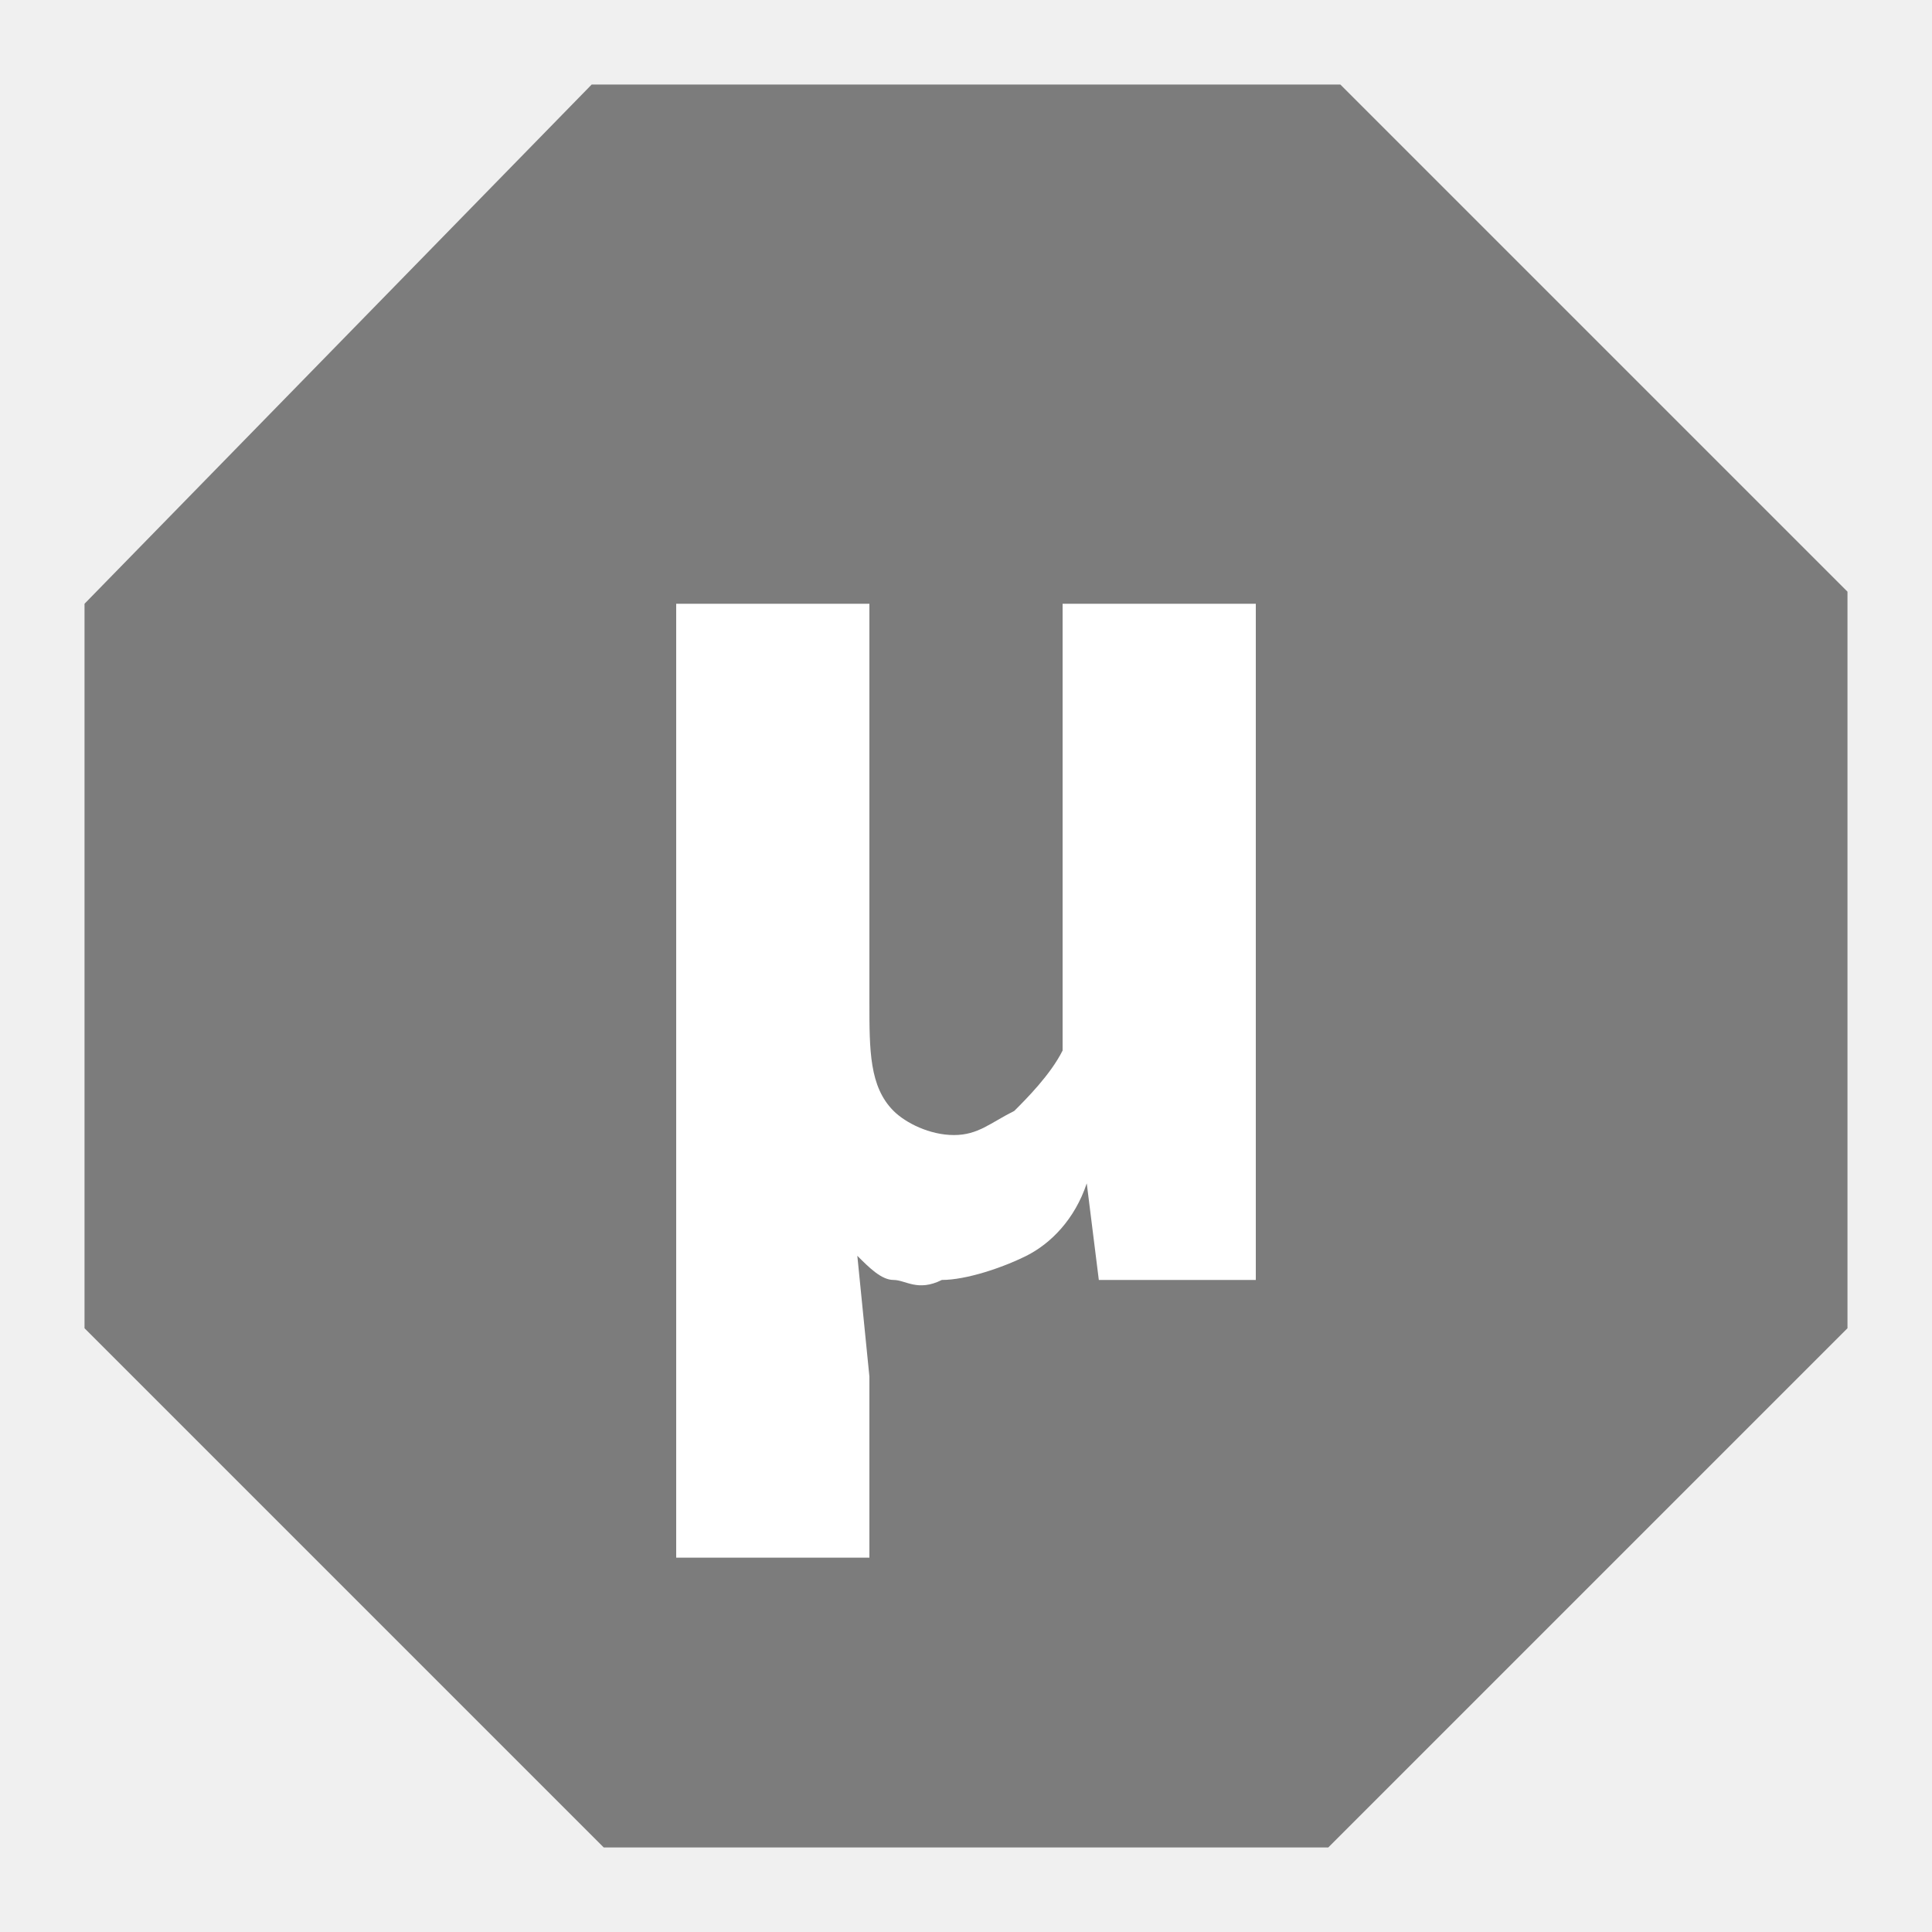
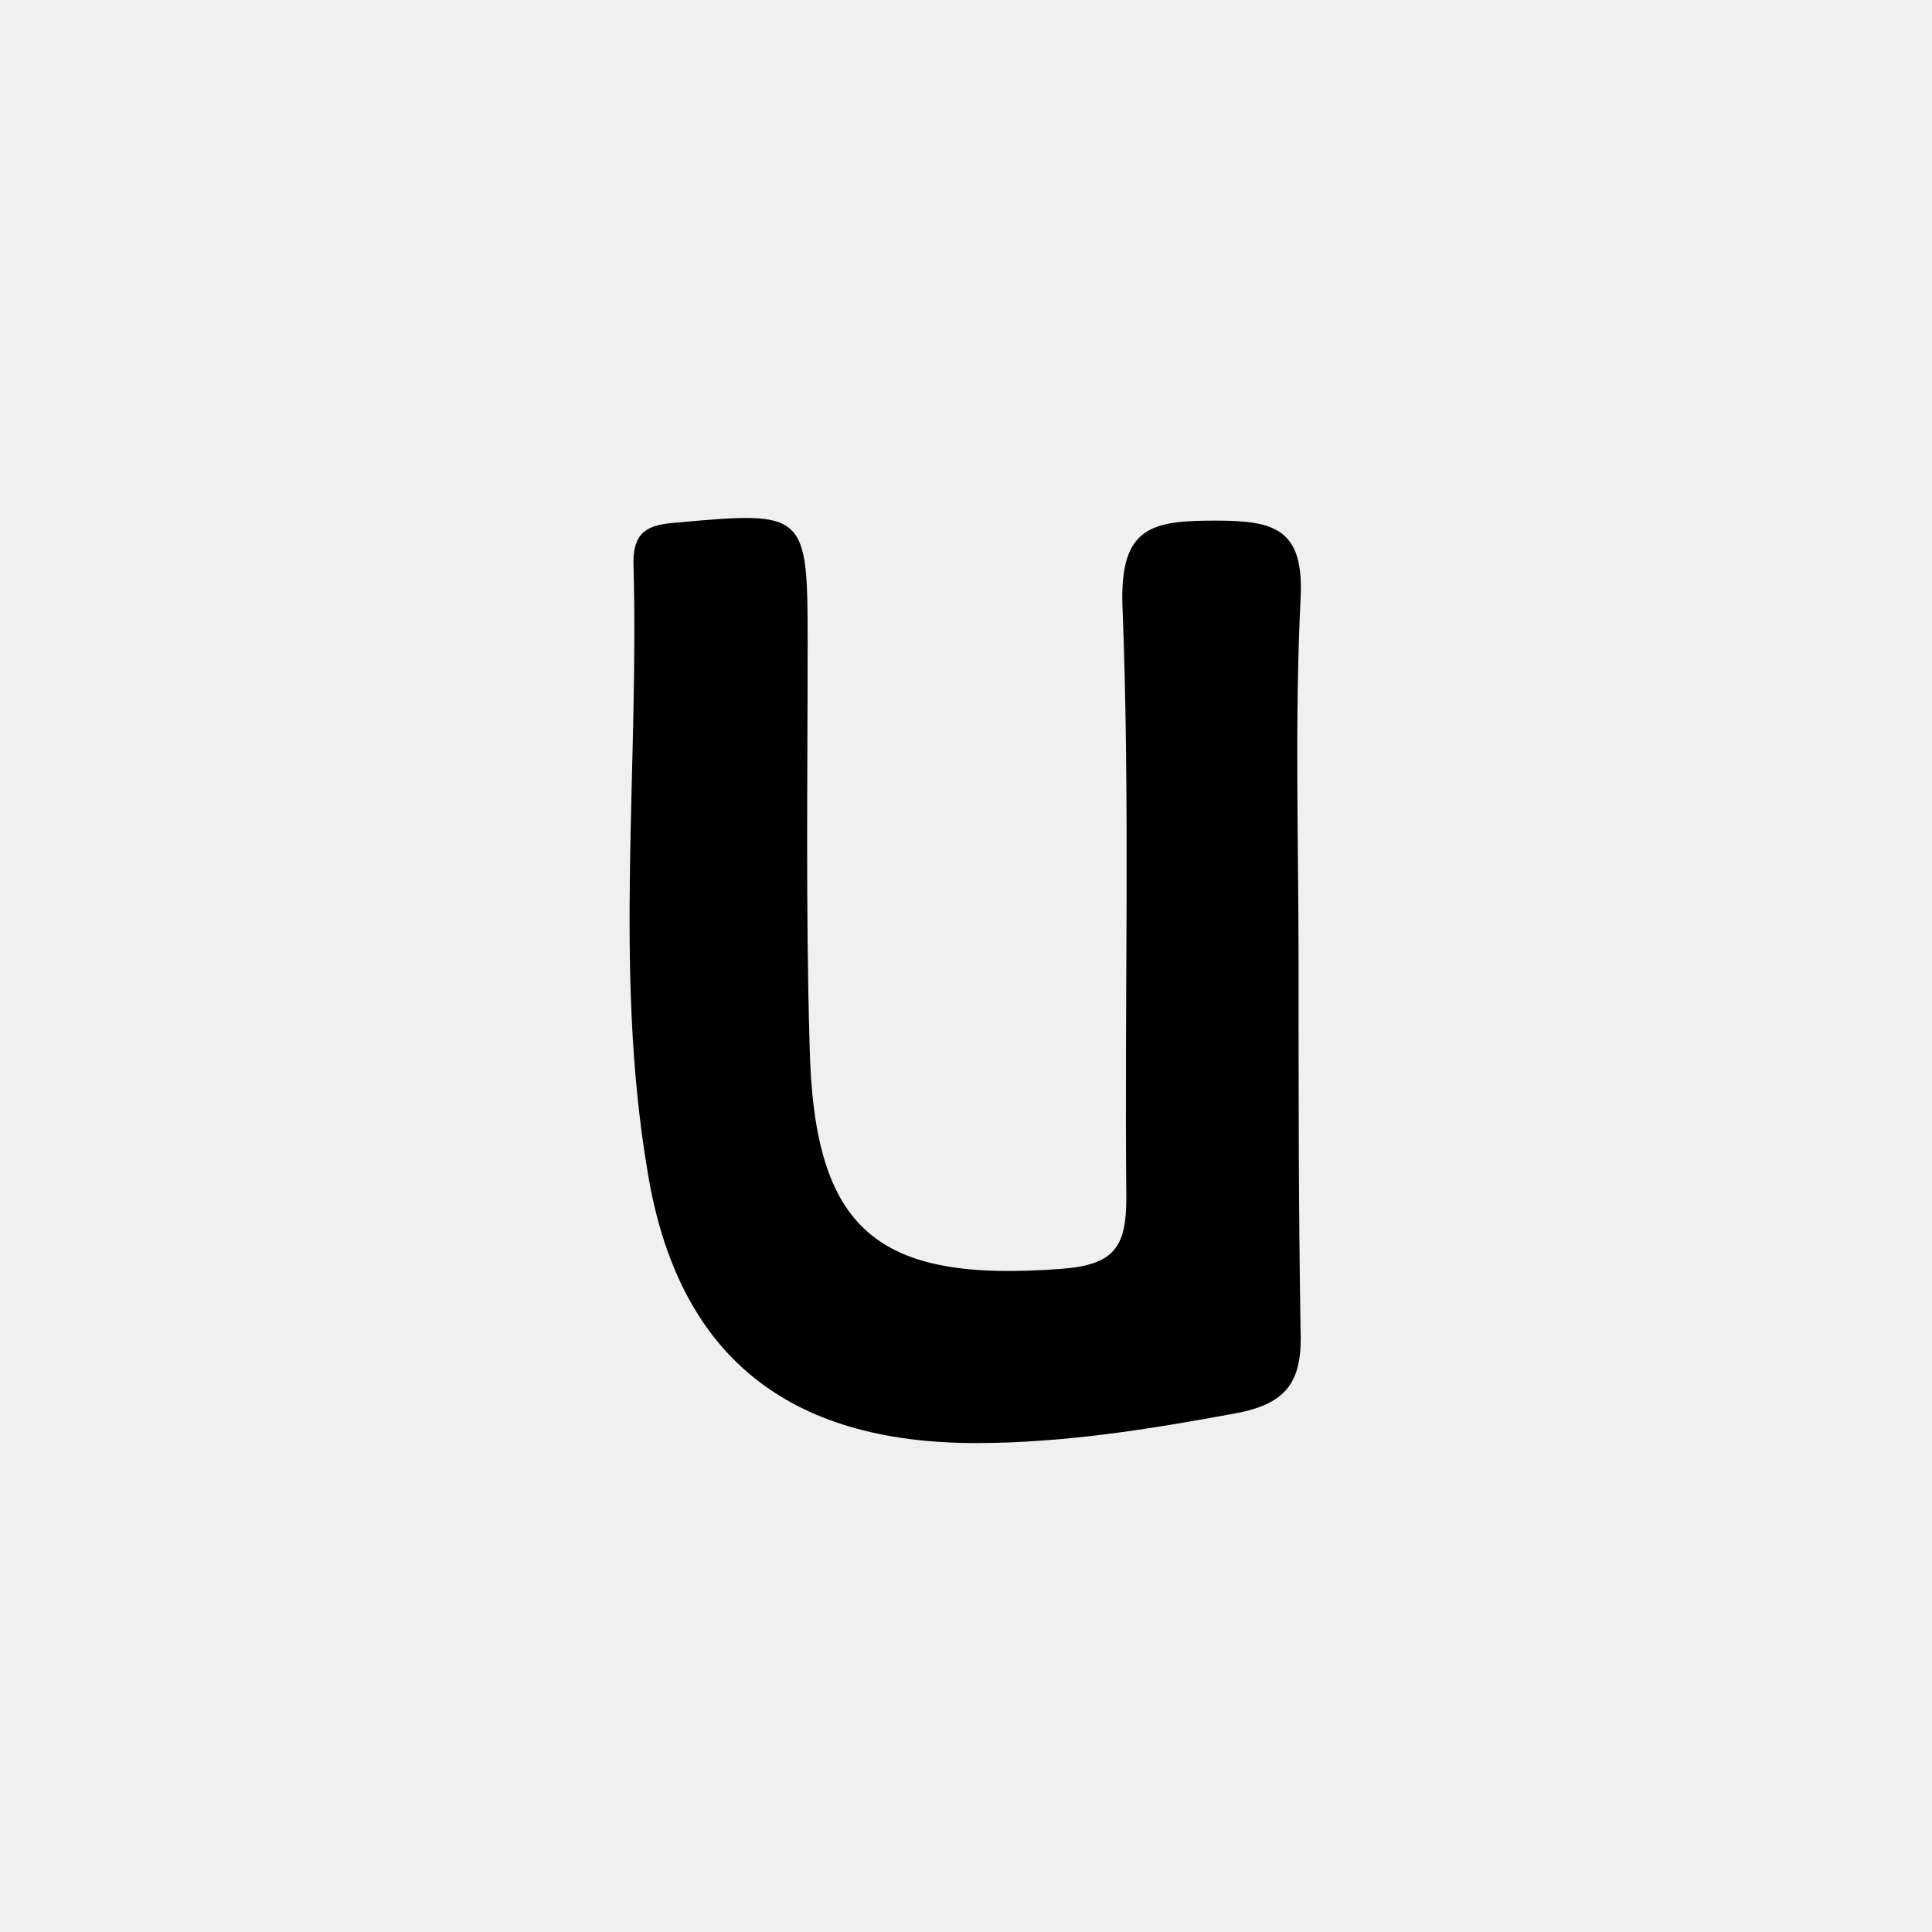
- <svg xmlns="http://www.w3.org/2000/svg" version="1.1" x="0" y="0" width="16" height="16" viewBox="0 0 16 16" xml:space="preserve">
-   <path fill="#7C7C7C" d="M0.7 5V11L5 15.3H11l4.3-4.3V4.9l-4.2-4.2H4.9L0.7 5z" />
-   <path fill="#FFFFFF" d="M5.6 12.9h1.6v-1.5l-0.1-1c0.1 0.1 0.2 0.2 0.3 0.2 0.1 0 0.2 0.1 0.4 0 0.2 0 0.5-0.1 0.7-0.2 0.2-0.1 0.4-0.3 0.5-0.6h0l0.1 0.8h1.3V5H8.8v3.7C8.7 8.9 8.5 9.1 8.4 9.2 8.2 9.3 8.1 9.4 7.9 9.4c-0.2 0-0.4-0.1-0.5-0.2C7.2 9 7.2 8.7 7.2 8.3V5H5.6L5.6 12.9z" />
+ <svg xmlns="http://www.w3.org/2000/svg" version="1.1" id="Layer_1" x="0px" y="0px" viewBox="0 0 97.6 97.6" enable-background="new 0 0 97.6 97.6" xml:space="preserve">
+   <path d="M65.7,30.3c-0.3,6.1-0.1,12.3-0.1,18.4S65.6,61,65.7,67.1c0.1,2.5-0.5,3.8-3.3,4.3c-4.3,0.8-8.7,1.5-13.1,1.5  c-9.5,0-15.1-4.4-16.6-13.8C31,49,32.3,38.7,32,28.4c0-1.6,0.8-1.9,2.2-2c6.5-0.6,6.6-0.5,6.6,6c0,6.8-0.1,13.6,0.1,20.4  c0.2,9.4,3.4,12,12.7,11.3c2.7-0.2,3.3-1.1,3.3-3.6c-0.1-10,0.2-20-0.2-30c-0.1-3.9,1.5-4.2,4.7-4.2C64.4,26.3,65.9,26.7,65.7,30.3z  " />
+   <g>
+ </g>
+   <g>
+ </g>
+   <g>
+ </g>
+   <g>
+ </g>
+   <g>
+ </g>
+   <g>
+ </g>
+   <g>
+ </g>
+   <g>
+ </g>
+   <g>
+ </g>
+   <g>
+ </g>
+   <g>
+ </g>
+   <g>
+ </g>
+   <g>
+ </g>
+   <g>
+ </g>
+   <g>
+ </g>
</svg>
